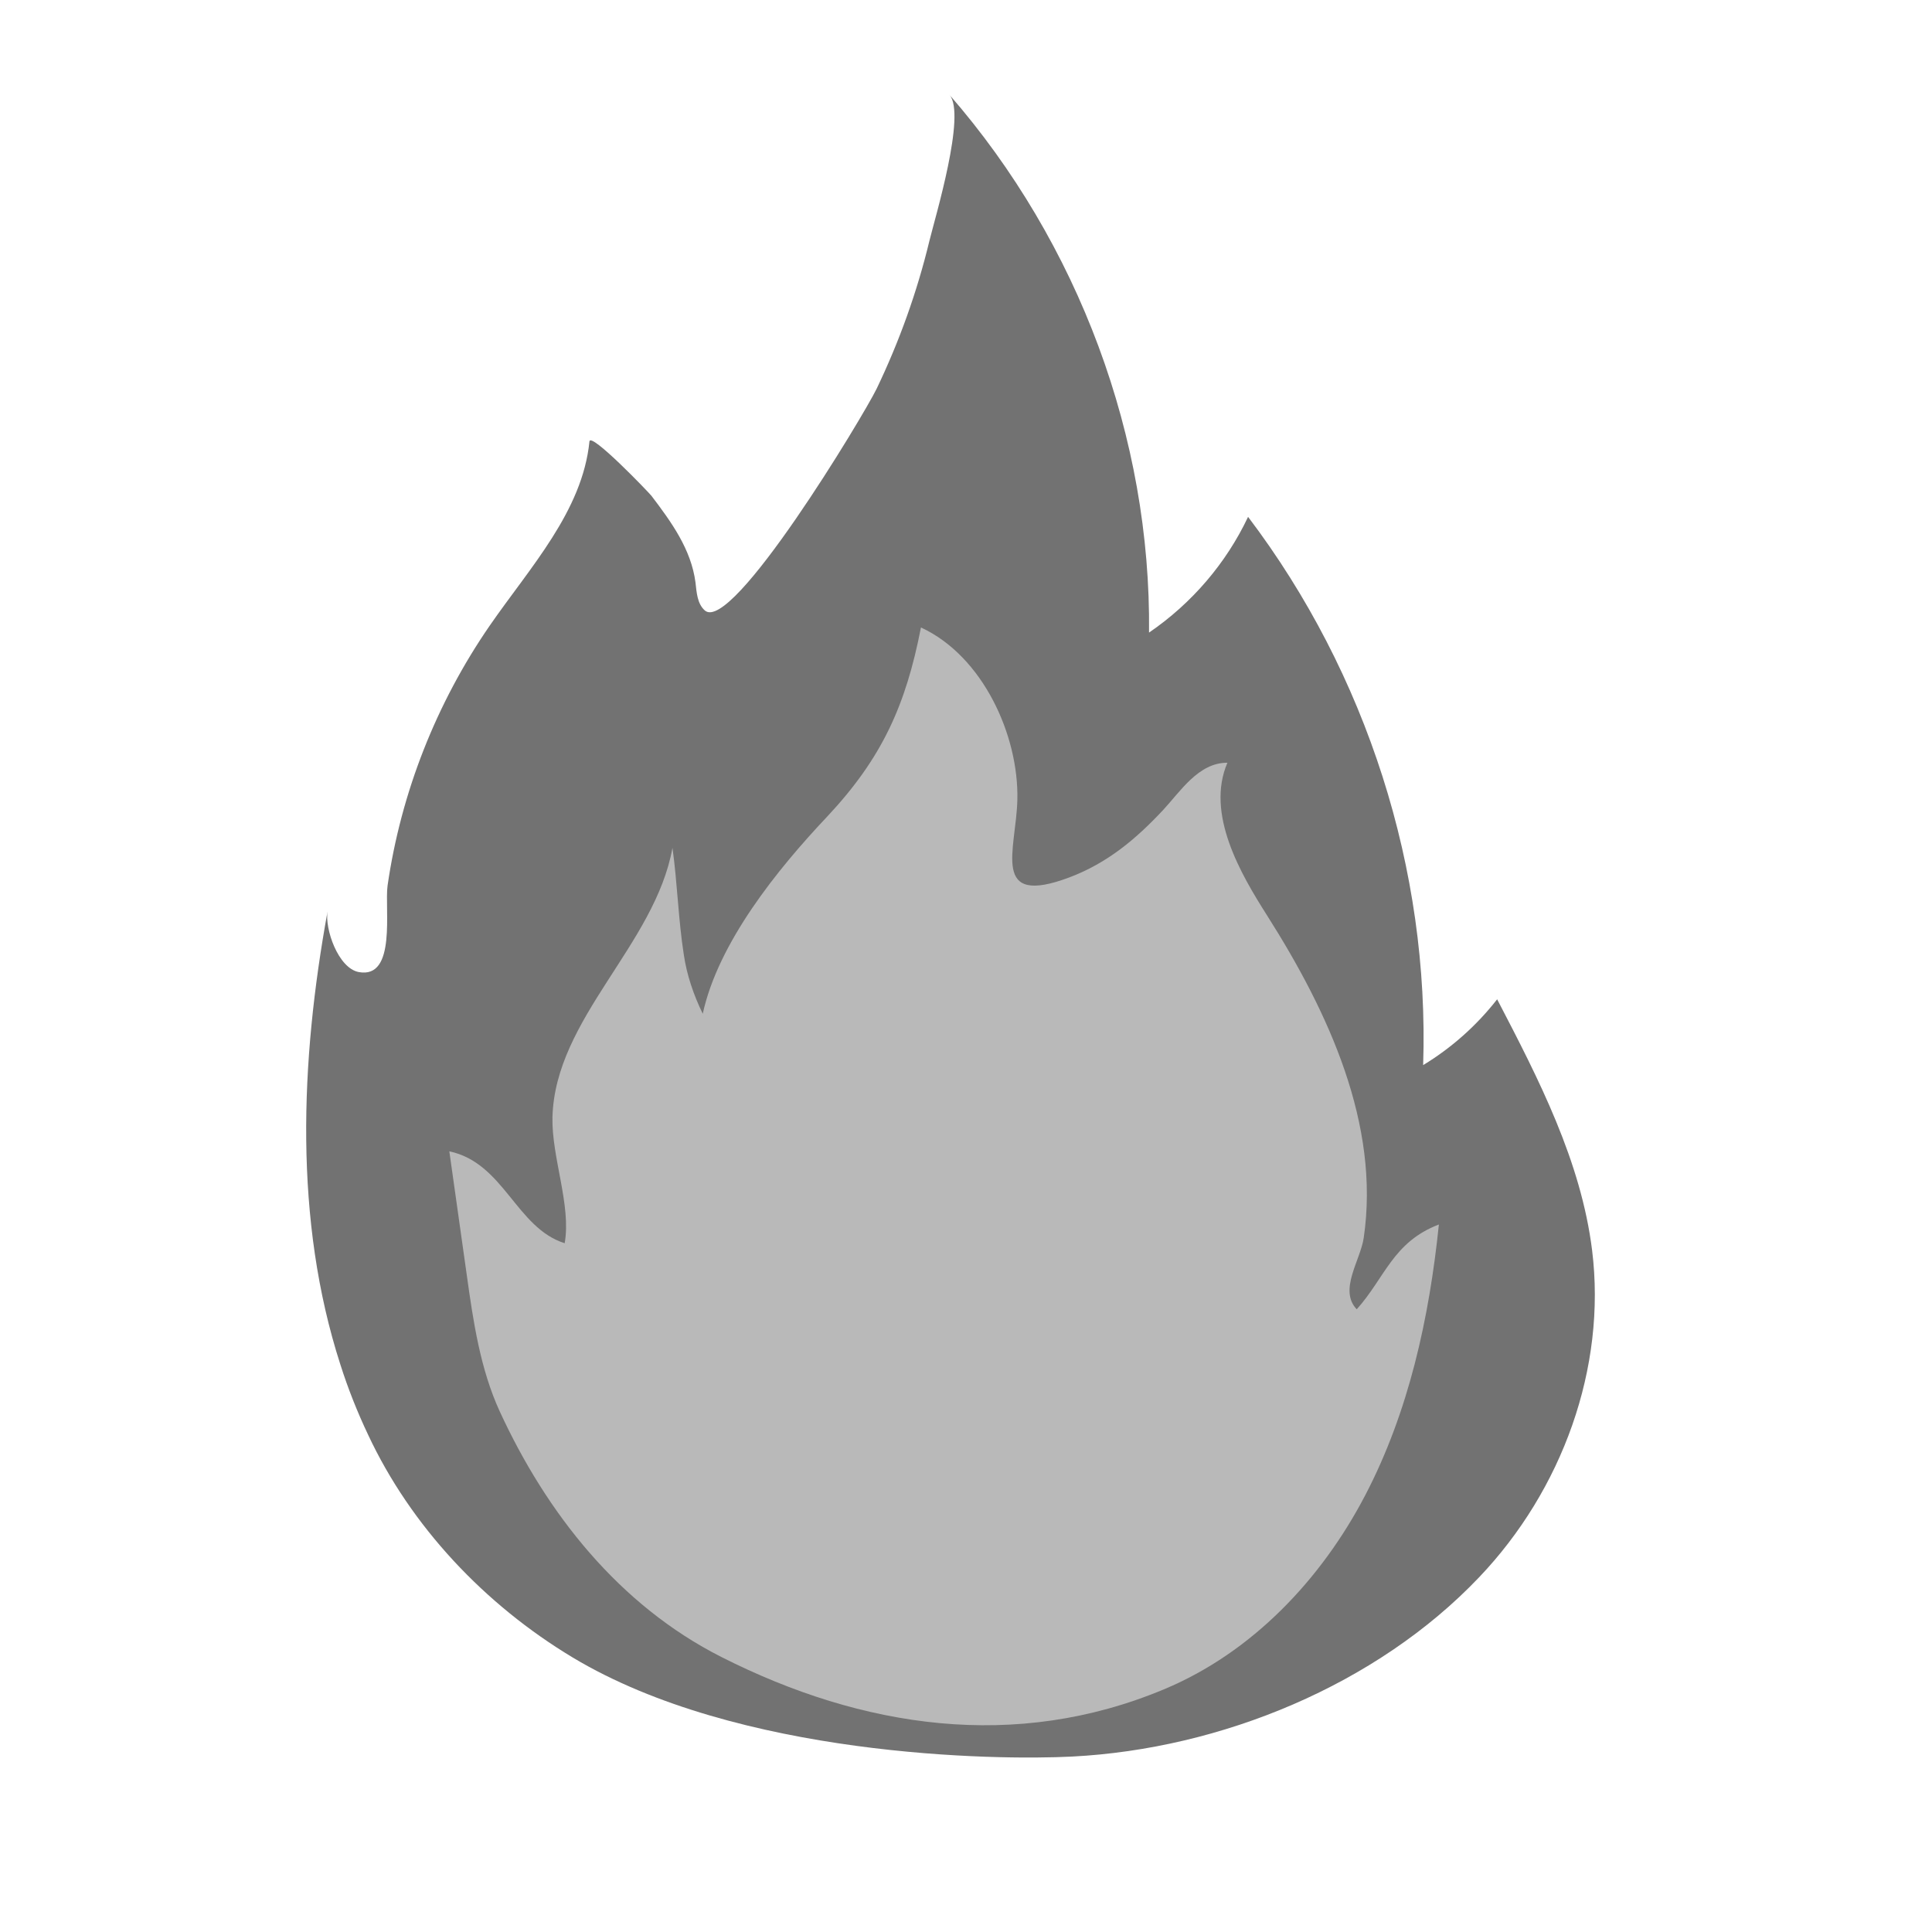
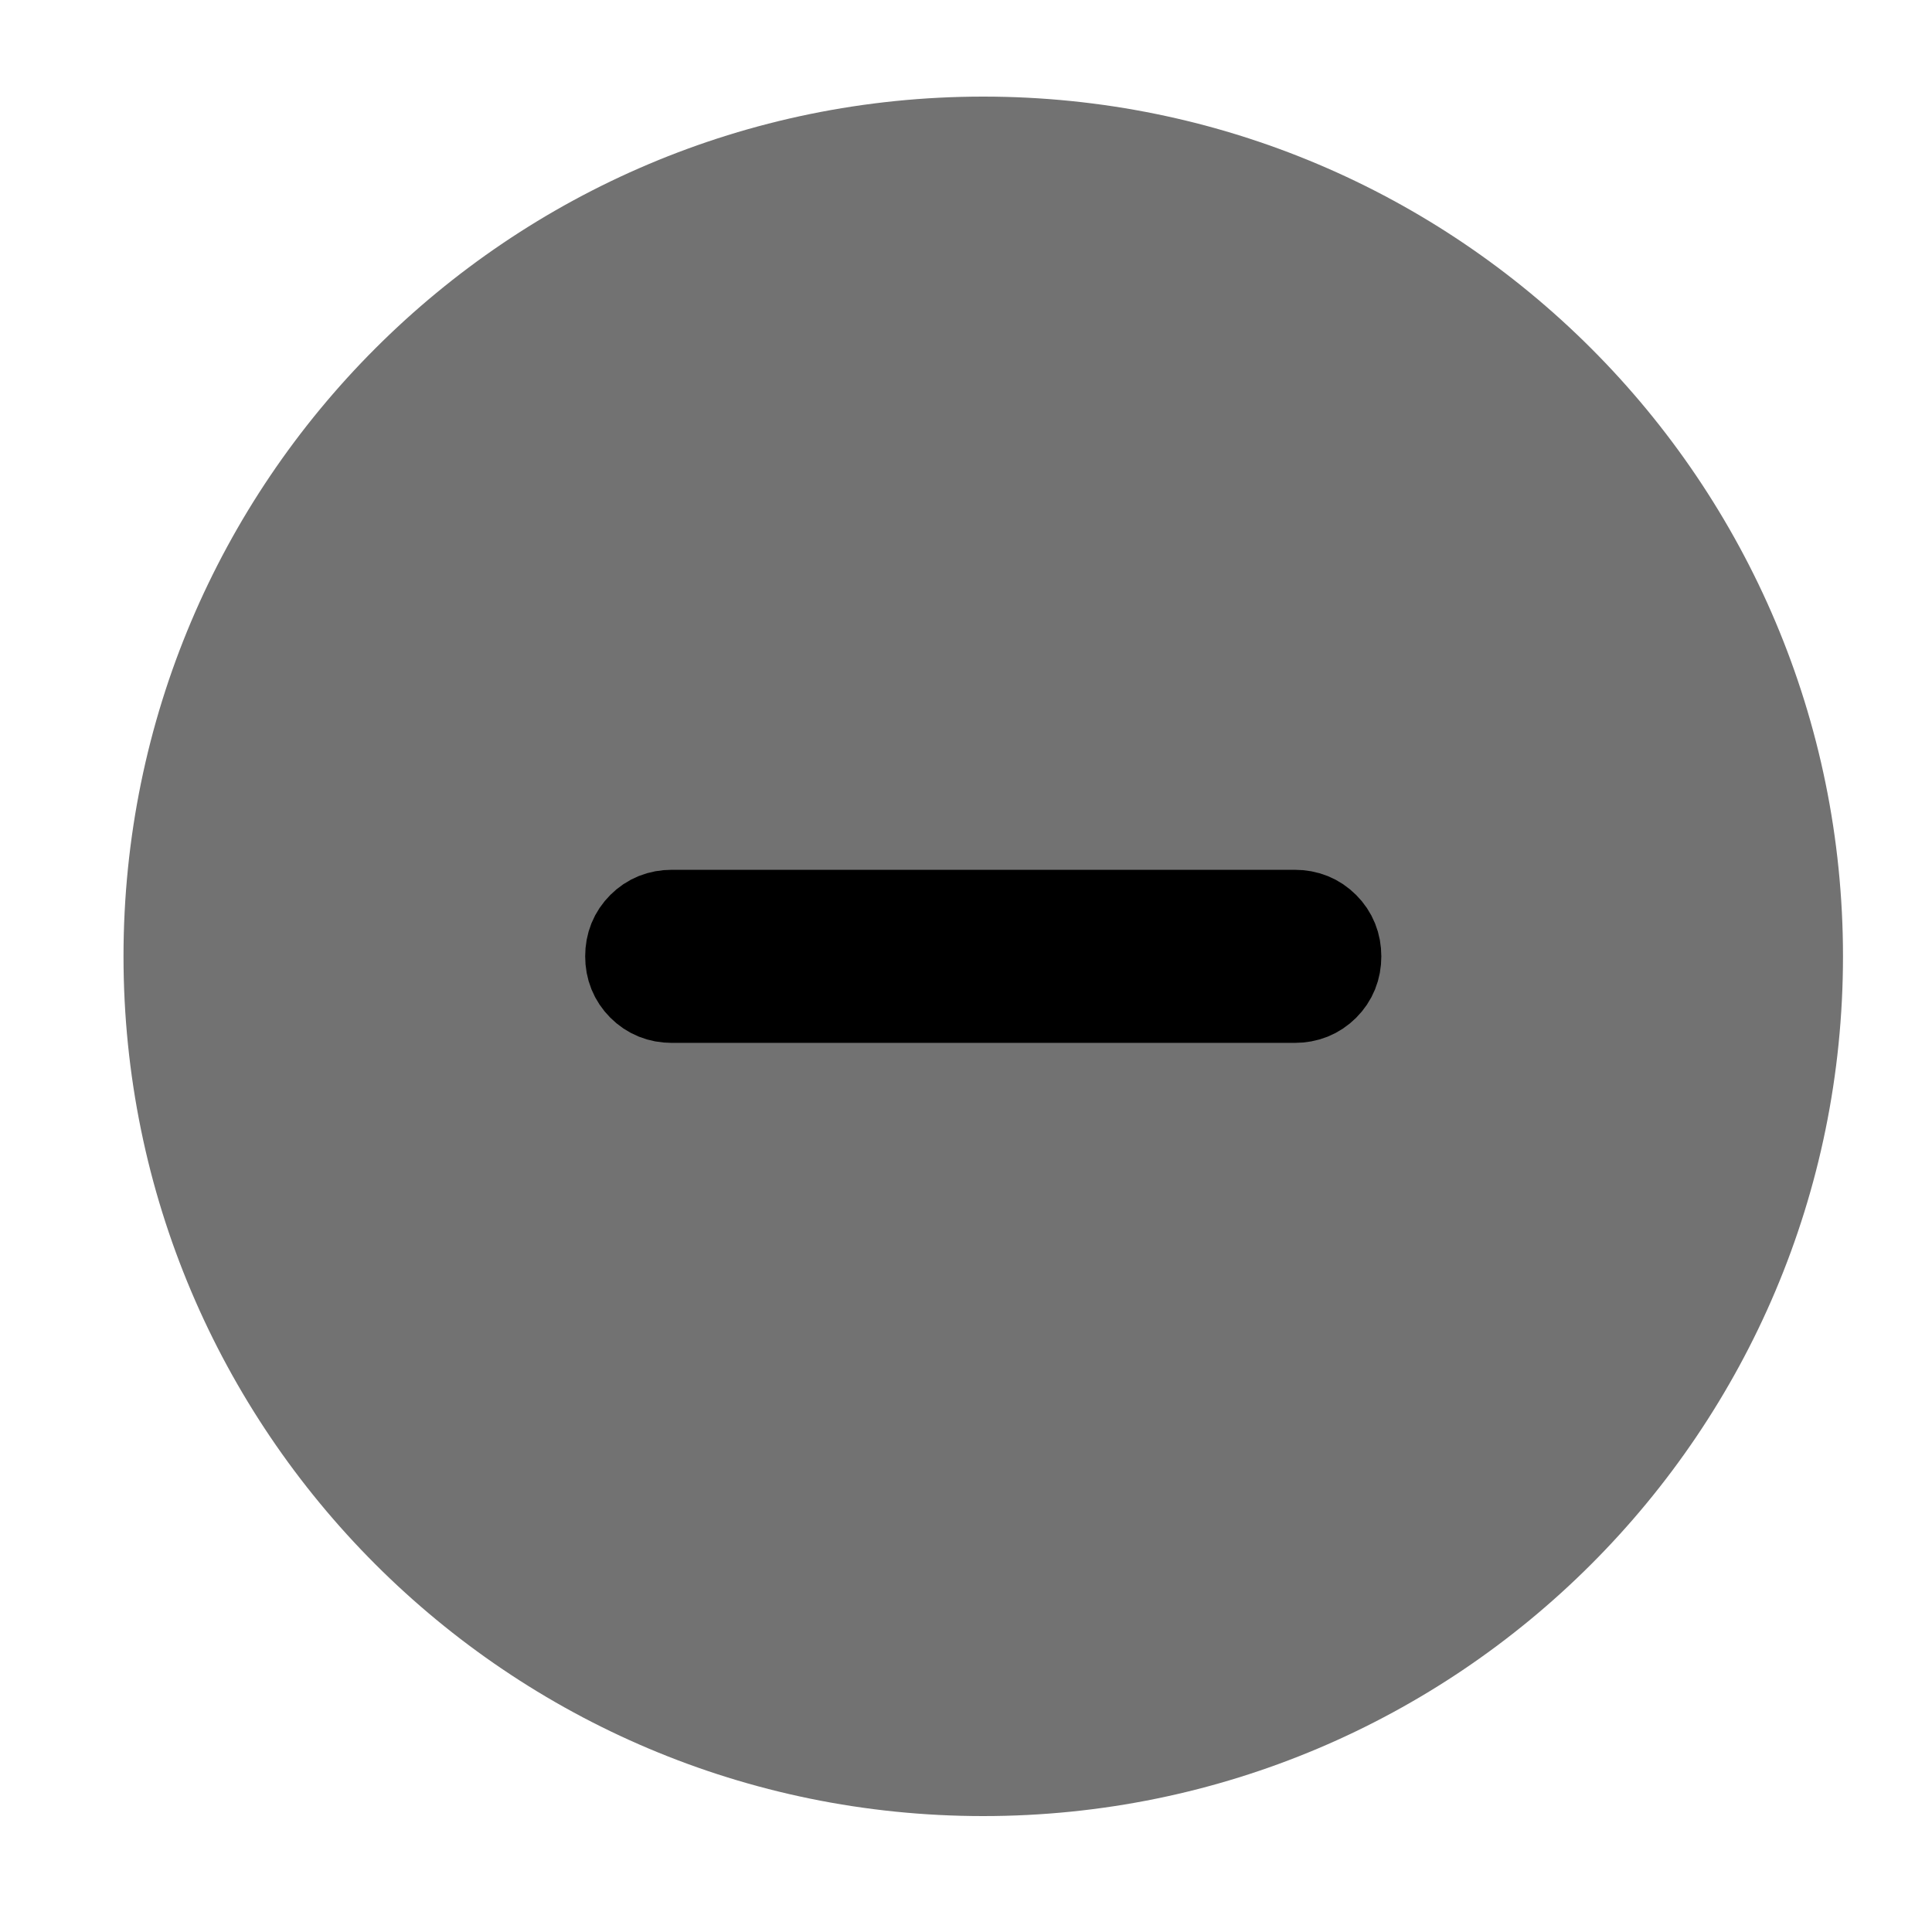
<svg xmlns="http://www.w3.org/2000/svg" width="100%" height="100%" viewBox="0 0 100 100" version="1.1" xml:space="preserve" style="fill-rule:evenodd;clip-rule:evenodd;stroke-linejoin:round;stroke-miterlimit:2;">
  <g id="Master-Pau-Barbaro-Happy-Flame" transform="matrix(0.147273,0,0,0.14339,-29.17211,-18.32822)">
-     <g id="Vector_3" transform="matrix(1.023792,0,0,1.023792,-21.17628,-18.13536)">
-       <path d="M760.713,583.4C756.913,552 742.413,523.1 728.113,494.9C721.113,504.1 712.513,512 702.713,518.1C704.913,449.4 683.413,380.1 642.613,324.8C635.113,341.1 623.313,355.3 608.613,365.6C609.313,297 584.513,228.4 540.113,176C545.913,182.8 535.213,219.1 533.213,227.5C529.013,245.4 522.913,262.9 515.113,279.6C510.513,289.3 465.413,366.2 456.113,357.8C453.513,355.4 453.312,351.5 452.912,347.9C451.412,336.2 444.613,326.6 437.813,317.4C436.813,316.1 416.913,294.8 416.513,298.2C414.113,322.8 396.113,342.6 382.313,363.1C363.913,390.5 351.813,422.1 347.213,454.8C346.113,462.9 350.413,487.8 337.313,485.3C330.213,483.9 325.612,470 326.612,463.9C317.212,516.8 315.013,572.8 331.013,623.7C333.613,632.1 336.813,640.4 340.513,648.4C355.213,680.7 380.513,708.3 410.813,727C467.613,762 555.813,763.3 582.213,761.9C633.413,759.2 686.812,736.6 721.912,698.7C750.412,668 765.713,624.9 760.713,583.4Z" style="fill:rgb(114,114,114);fill-rule:nonzero;" />
+     <g transform="matrix(6.790111,0,0,6.973987,200.7496,127.8207)">
+       <circle cx="50.5" cy="49.5" r="44.5" style="fill:rgb(114,114,114);" />
    </g>
-     <g id="Vector_4" transform="matrix(1.023792,0,0,1.023792,-21.17628,-18.13536)">
-       <path d="M708.112,574.3C692.312,580.5 689.612,593.1 679.912,604.2C673.612,597.4 681.212,586.9 682.312,579C688.012,539.1 670.312,499.6 649.112,465.3C640.012,450.6 628.012,429.5 635.512,411.5C625.612,411.4 619.312,421.7 613.412,428.2C604.112,438.4 594.412,446.8 581.312,451.9C553.912,462.5 563.012,442.2 563.412,424.5C563.912,401.9 551.612,373.9 530.312,363.8C525.112,391.3 516.912,409.9 498.112,430.5C481.012,449.1 460.712,474.9 455.412,500C452.312,493.5 449.912,486.3 448.912,479.2C447.012,466.8 446.712,454 445.012,441.5C439.012,475.8 404.712,501.6 403.812,536.5C403.512,550.7 410.312,567.5 408.012,580.9C391.312,575.5 387.212,552.6 368.412,548.5C370.412,563.1 372.412,577.6 374.412,592.2C376.612,608.4 379.012,625.2 385.712,640.2C401.812,676.1 426.612,708.5 461.812,726.8C510.312,752 562.912,760 613.712,738.2C644.112,725.2 667.812,699.3 682.812,669.8C697.812,640.3 704.812,607.2 708.112,574.3ZM371.612,548.8C371.712,549 371.812,549.2 371.612,548.8Z" style="fill:rgb(185,185,185);fill-rule:nonzero;" />
+     <g transform="matrix(24.33123,0,0,24.99012,543.6502,473.0331)">
+       <g transform="matrix(1,0,0,1,-12,-12)">
+         <g transform="matrix(0.025,0,0,0.025,0,24)">
+           <path d="M300,-460C294.333,-460 289.583,-461.92 285.75,-465.76C281.917,-469.6 280,-474.357 280,-480.03C280,-485.703 281.917,-490.45 285.75,-494.27C289.583,-498.09 294.333,-500 300,-500L660,-500C665.667,-500 670.417,-498.08 674.25,-494.24C678.083,-490.4 680,-485.643 680,-479.97C680,-474.297 678.083,-469.55 674.25,-465.73C670.417,-461.91 665.667,-460 660,-460L300,-460Z" style="fill-rule:nonzero;stroke:black;stroke-width:60px;" />
+         </g>
+       </g>
    </g>
  </g>
</svg>
